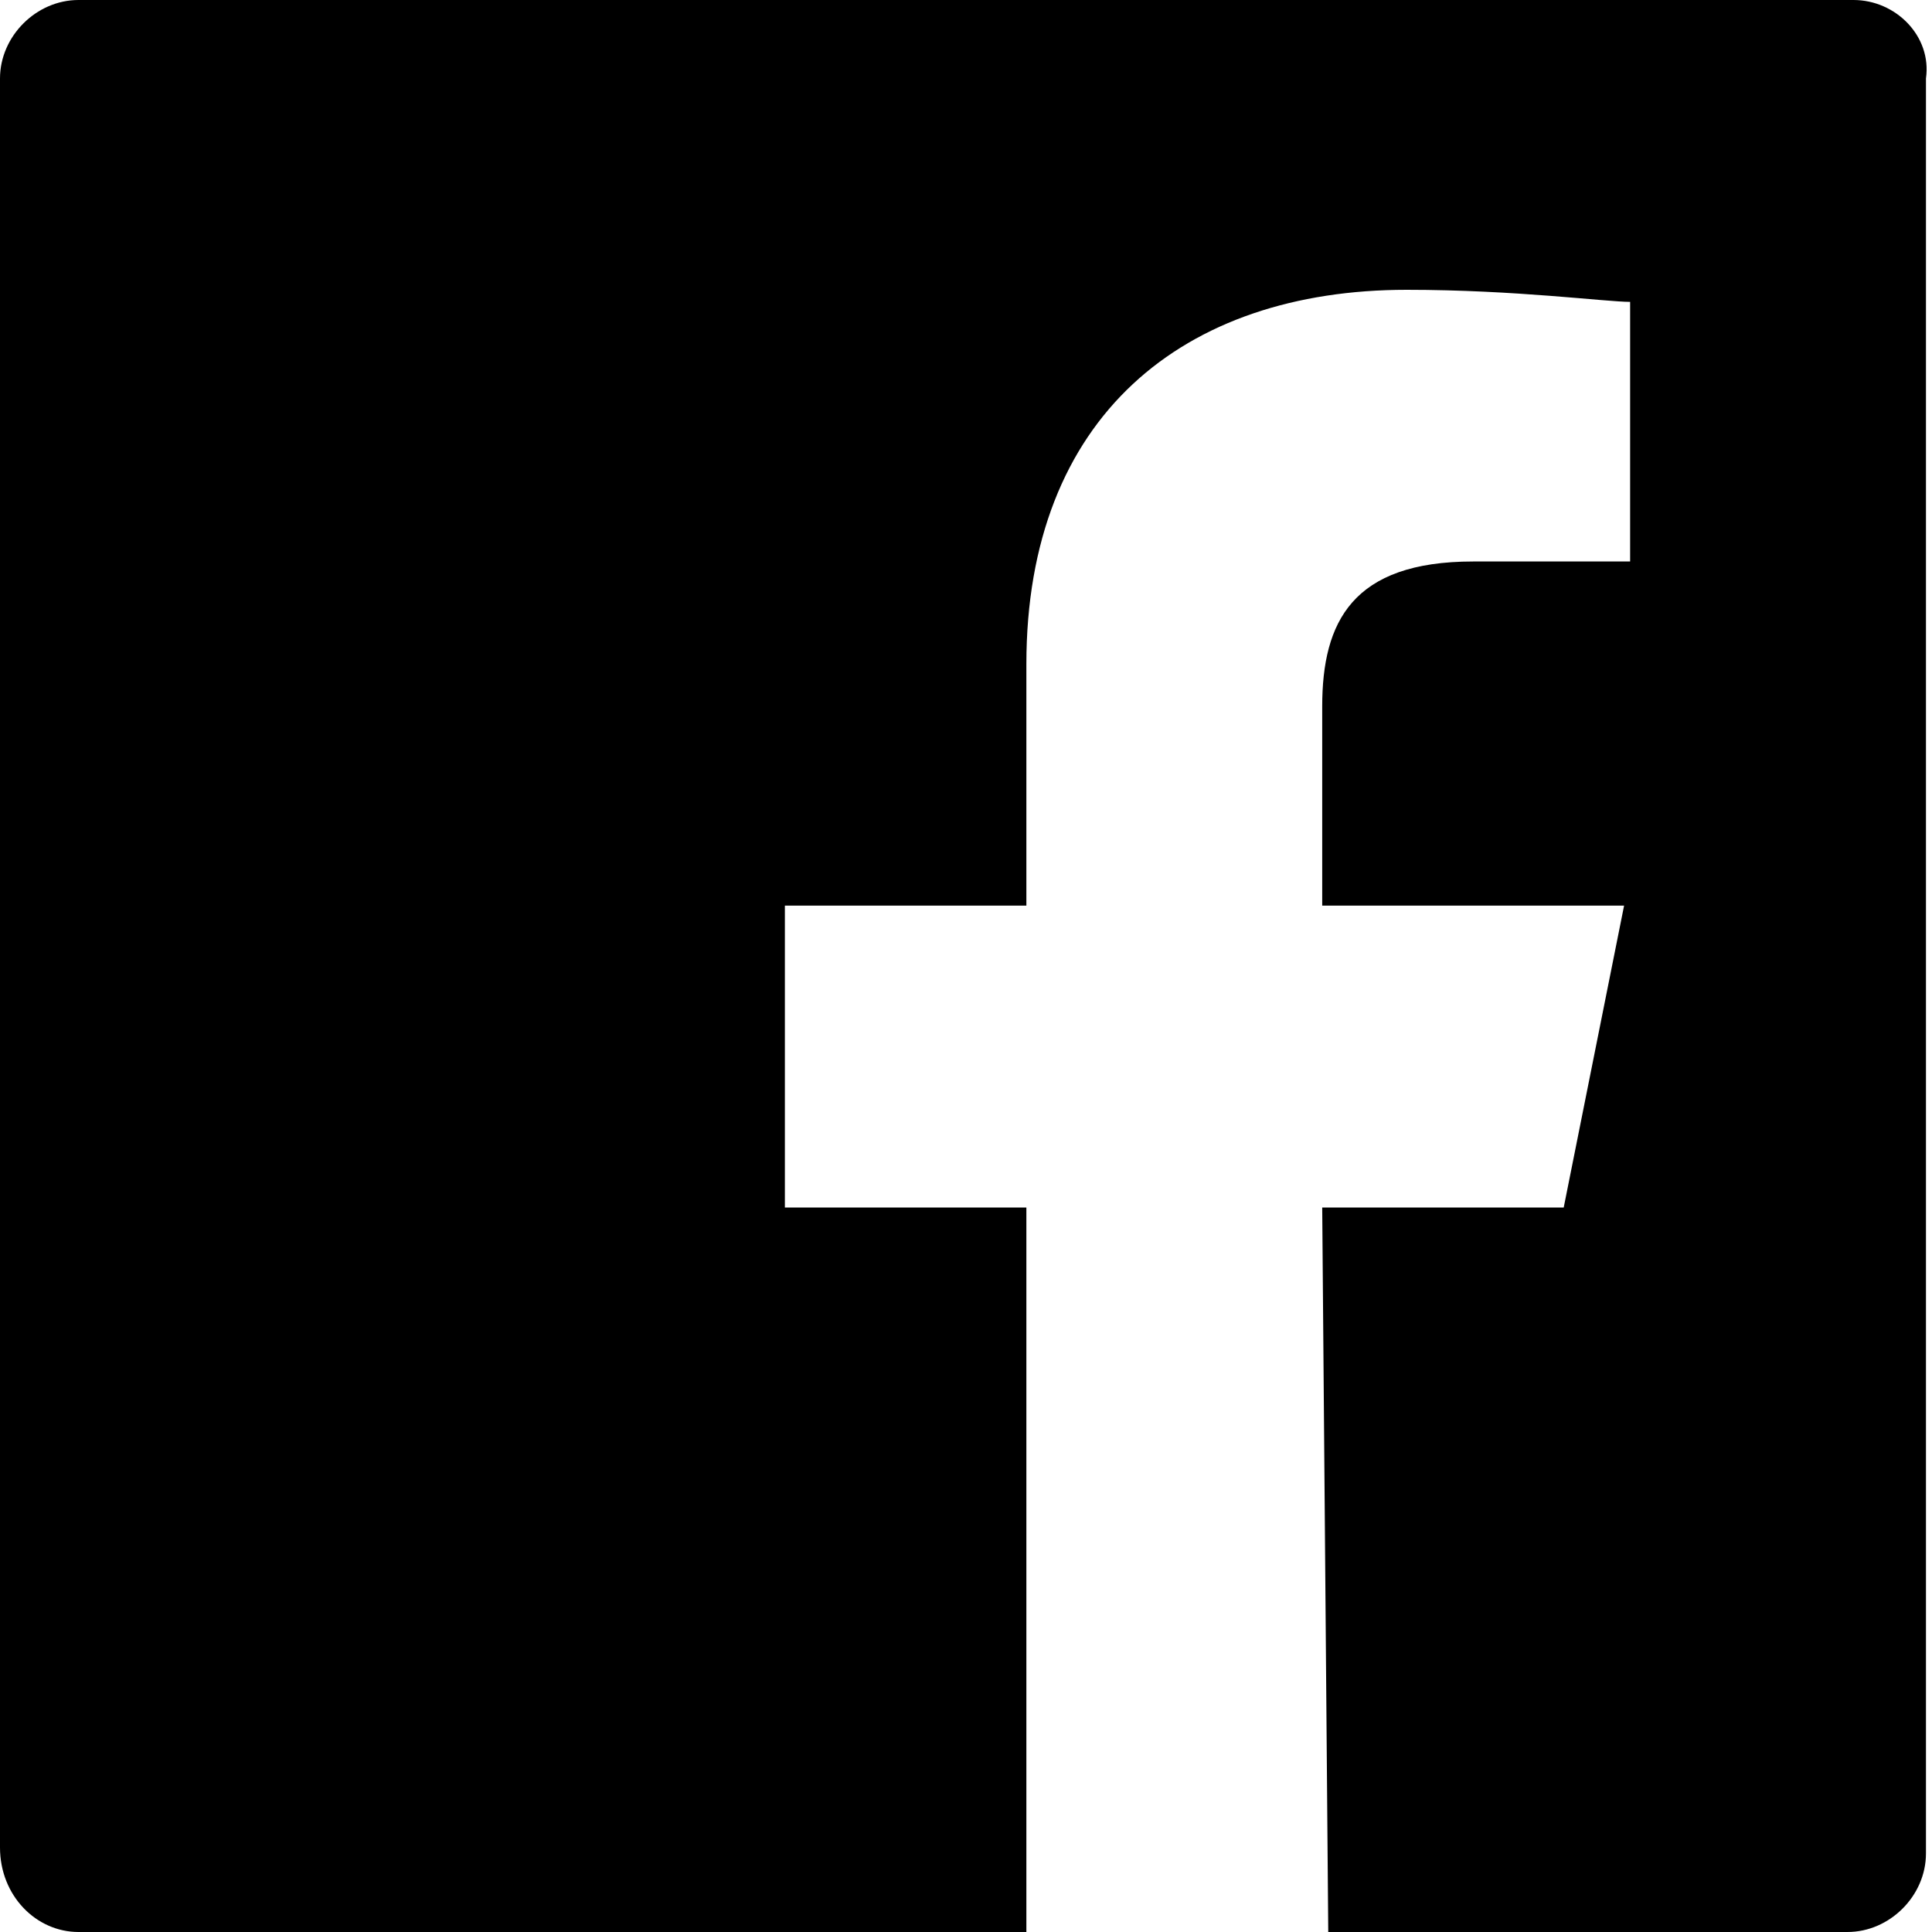
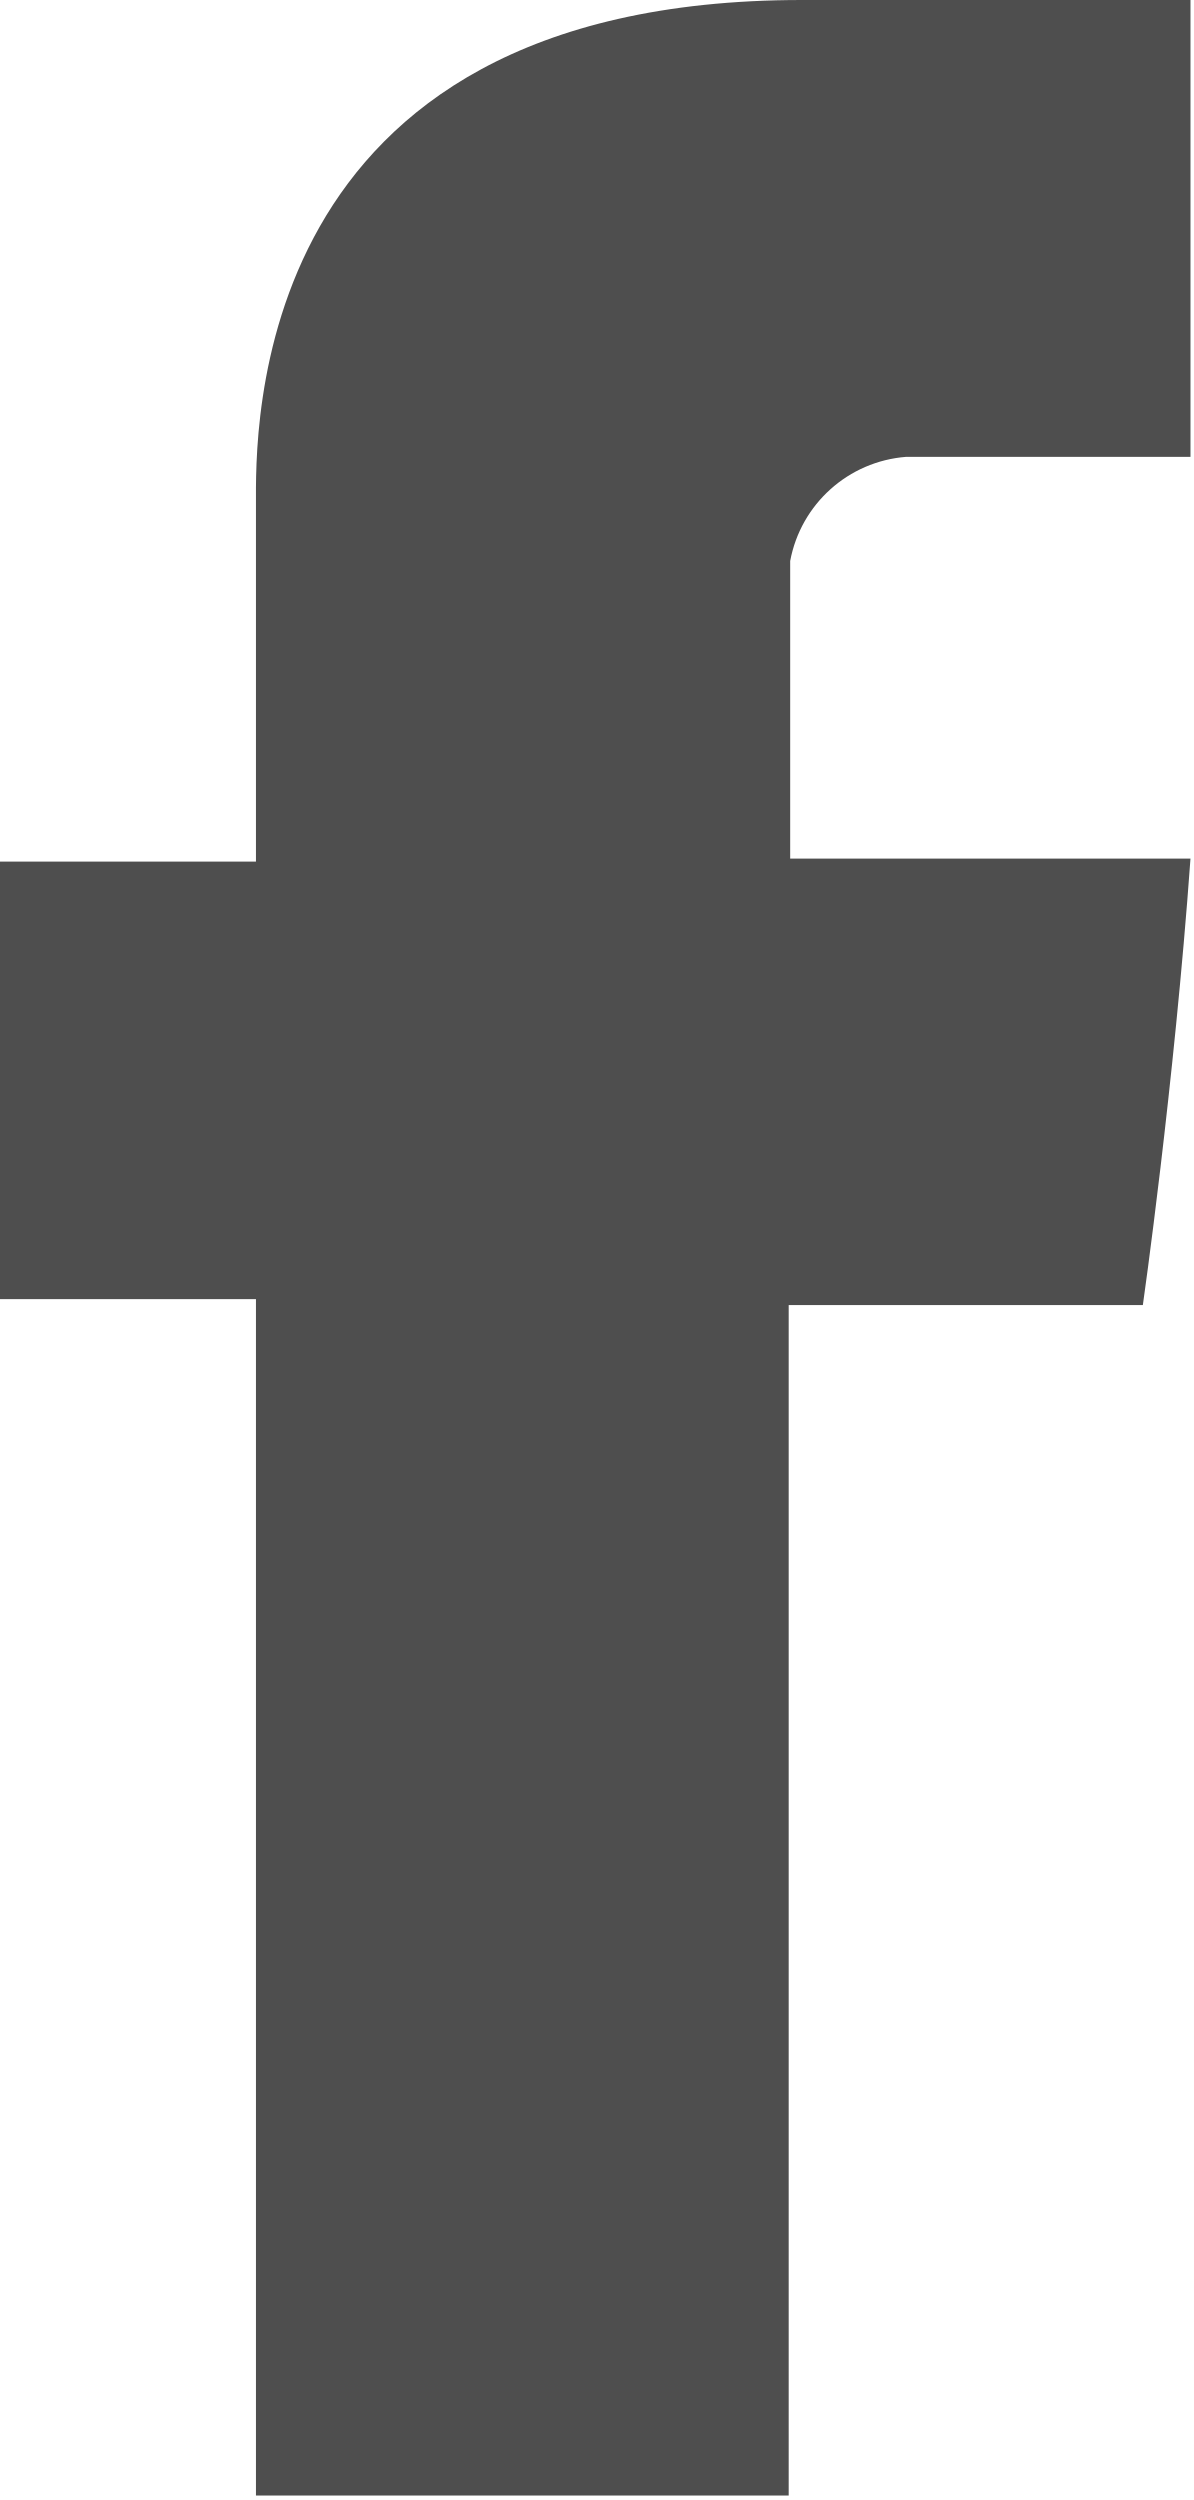
- <svg xmlns="http://www.w3.org/2000/svg" version="1.1" id="Layer_1" x="0px" y="0px" width="32px" height="32px" viewBox="0 0 32 32" enable-background="new 0 0 32 32" xml:space="preserve">
-   <path id="White_2_" d="M30.7,0H1.3C0.6,0,0,0.6,0,1.3v29.3C0,31.4,0.6,32,1.3,32H17V20h-4v-5h4v-4  c0-4.1,2.6-6.2,6.3-6.2C25.1,4.8,26.6,5,27,5v4.3l-2.6,0c-2,0-2.5,1-2.5,2.4V15h5l-1,5h-4l0.1,12h8.6c0.7,0,1.3-0.6,1.3-1.3V1.3  C32,0.6,31.4,0,30.7,0z" />
+ <svg xmlns="http://www.w3.org/2000/svg" viewBox="0 0 8.02 16.8">
+   <defs>
+     <style>.cls-1{fill:#4e4e4e;}</style>
+   </defs>
+   <g id="Capa_2" data-name="Capa 2">
+     <g id="Layer_1" data-name="Layer 1">
+       <path id="Path_84" data-name="Path 84" class="cls-1" d="M8,3.07H6.09a.86.86,0,0,0-.78.7v2H8c-.11,1.53-.32,3-.32,3H5.3v8H1.72V8.73H0V5.79H1.72V3.39C1.72,2.93,1.64,0,5.39,0H8Z" />
+     </g>
+   </g>
</svg>
